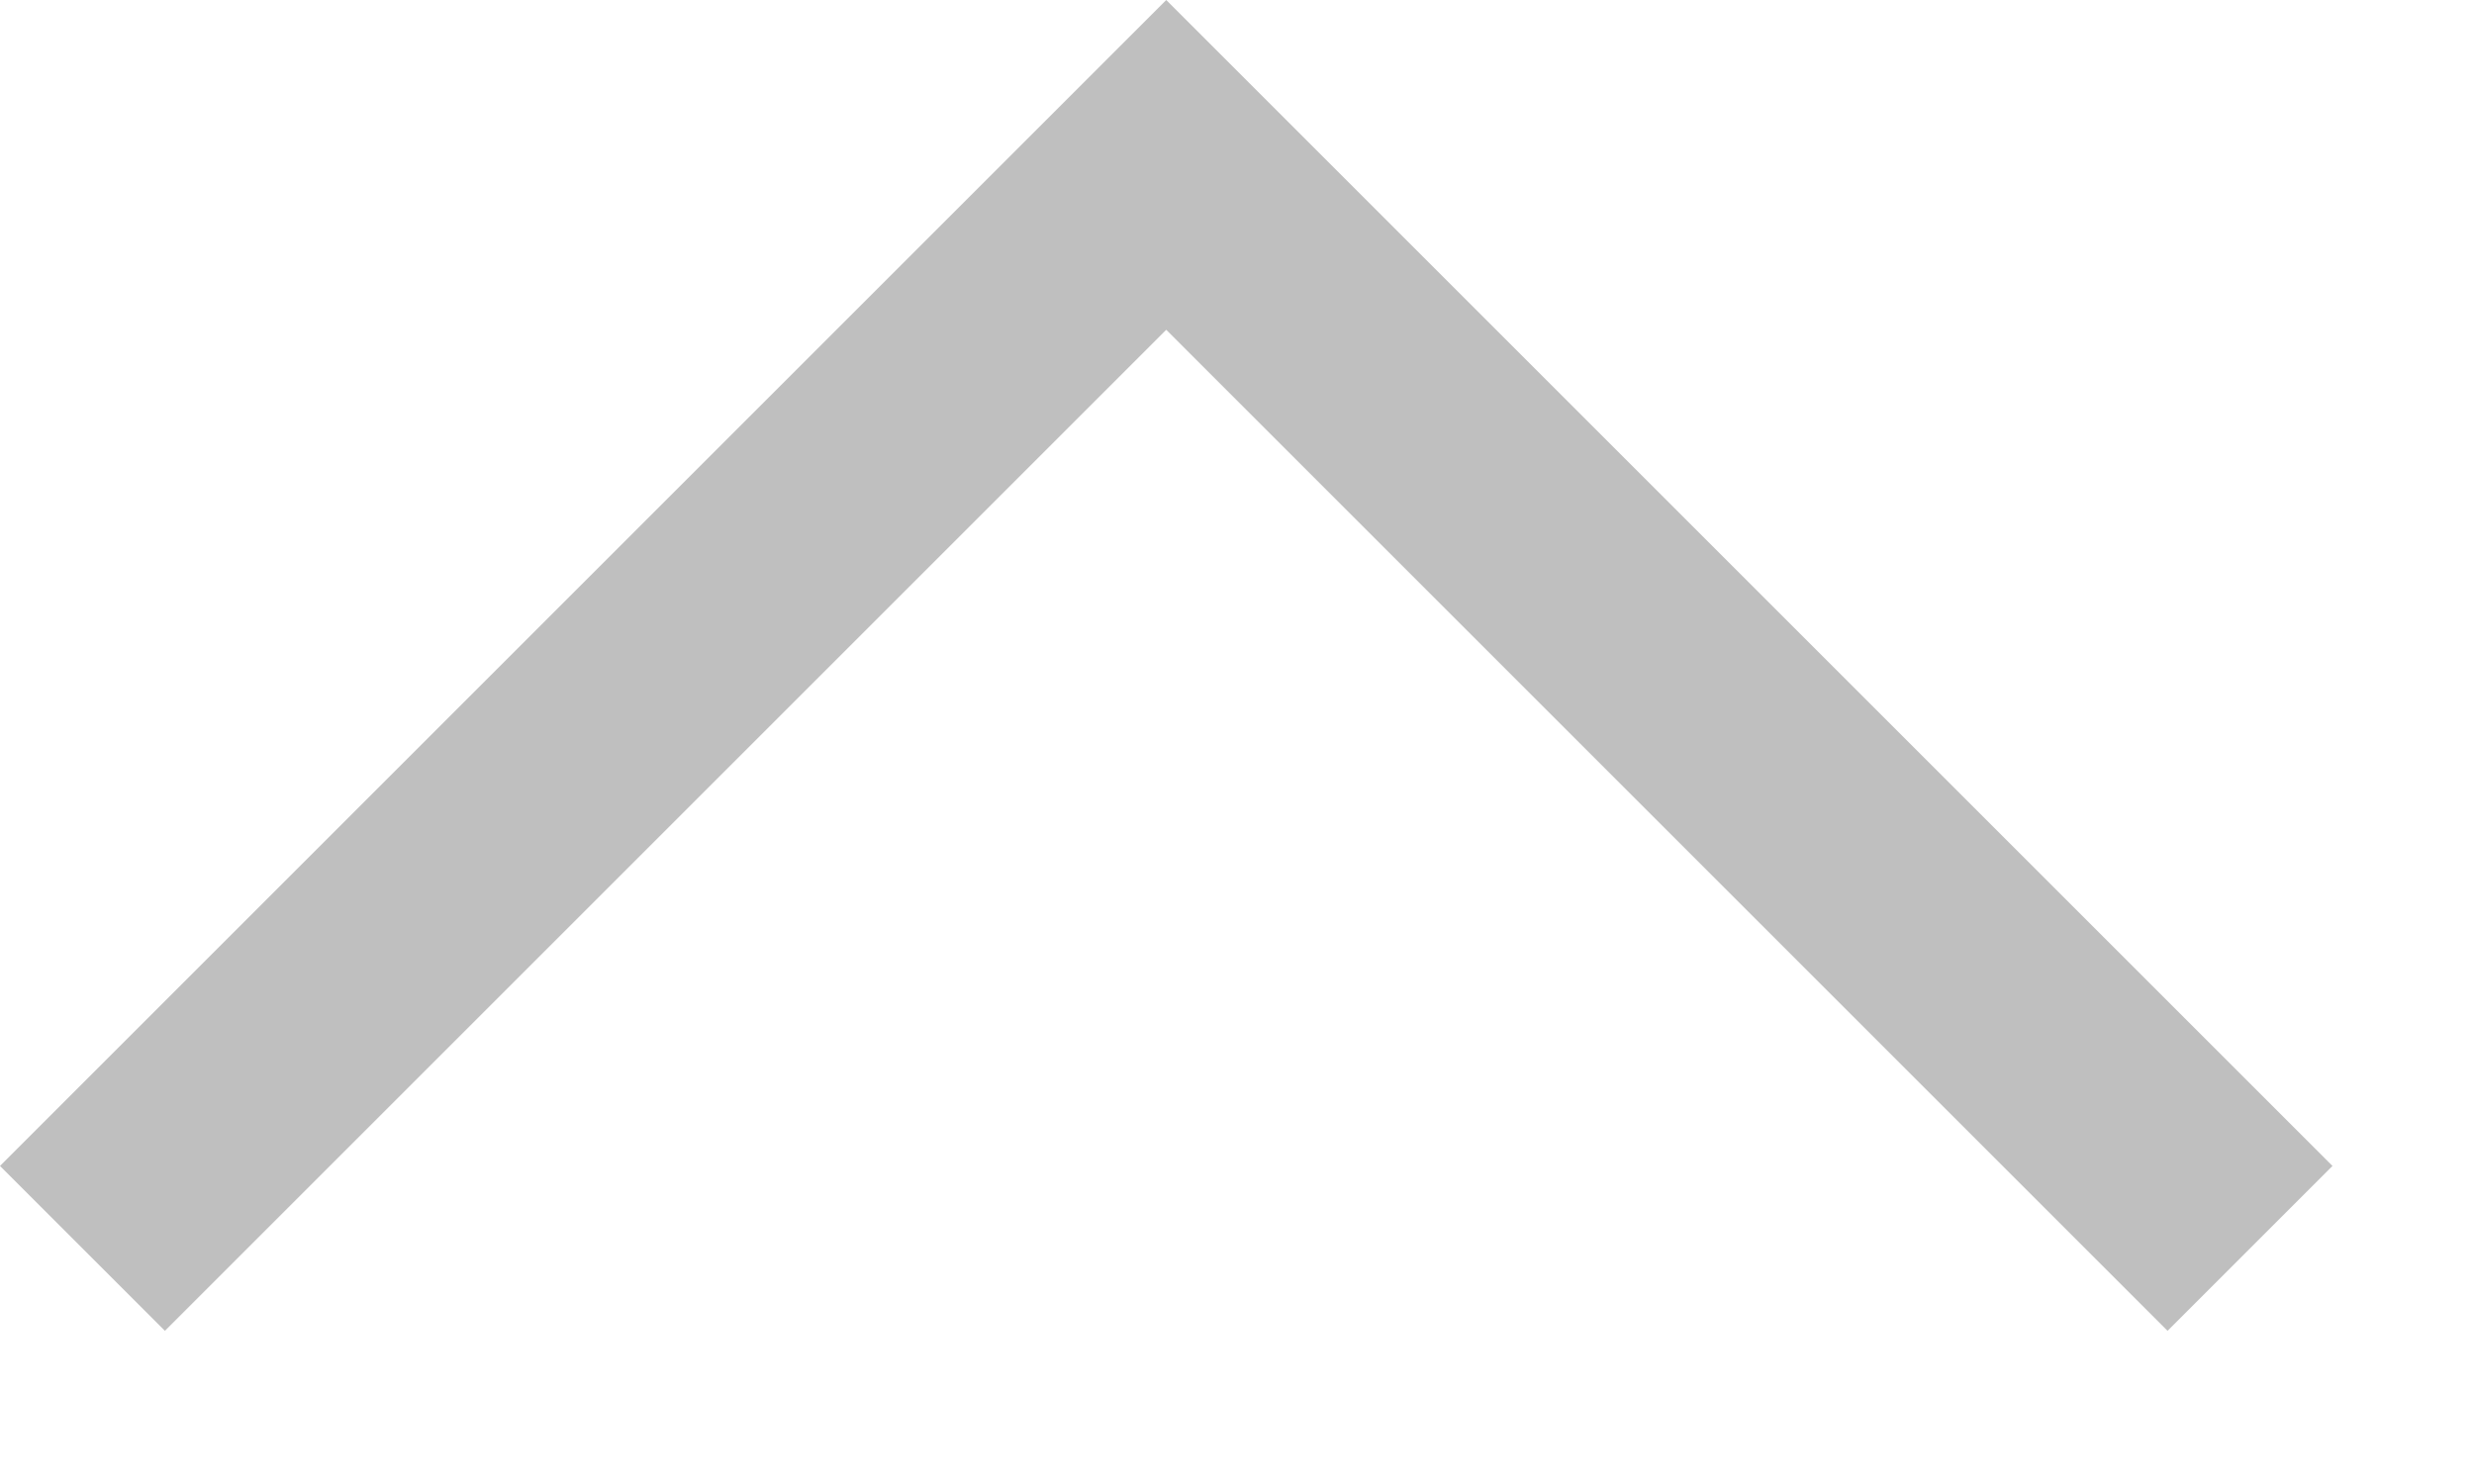
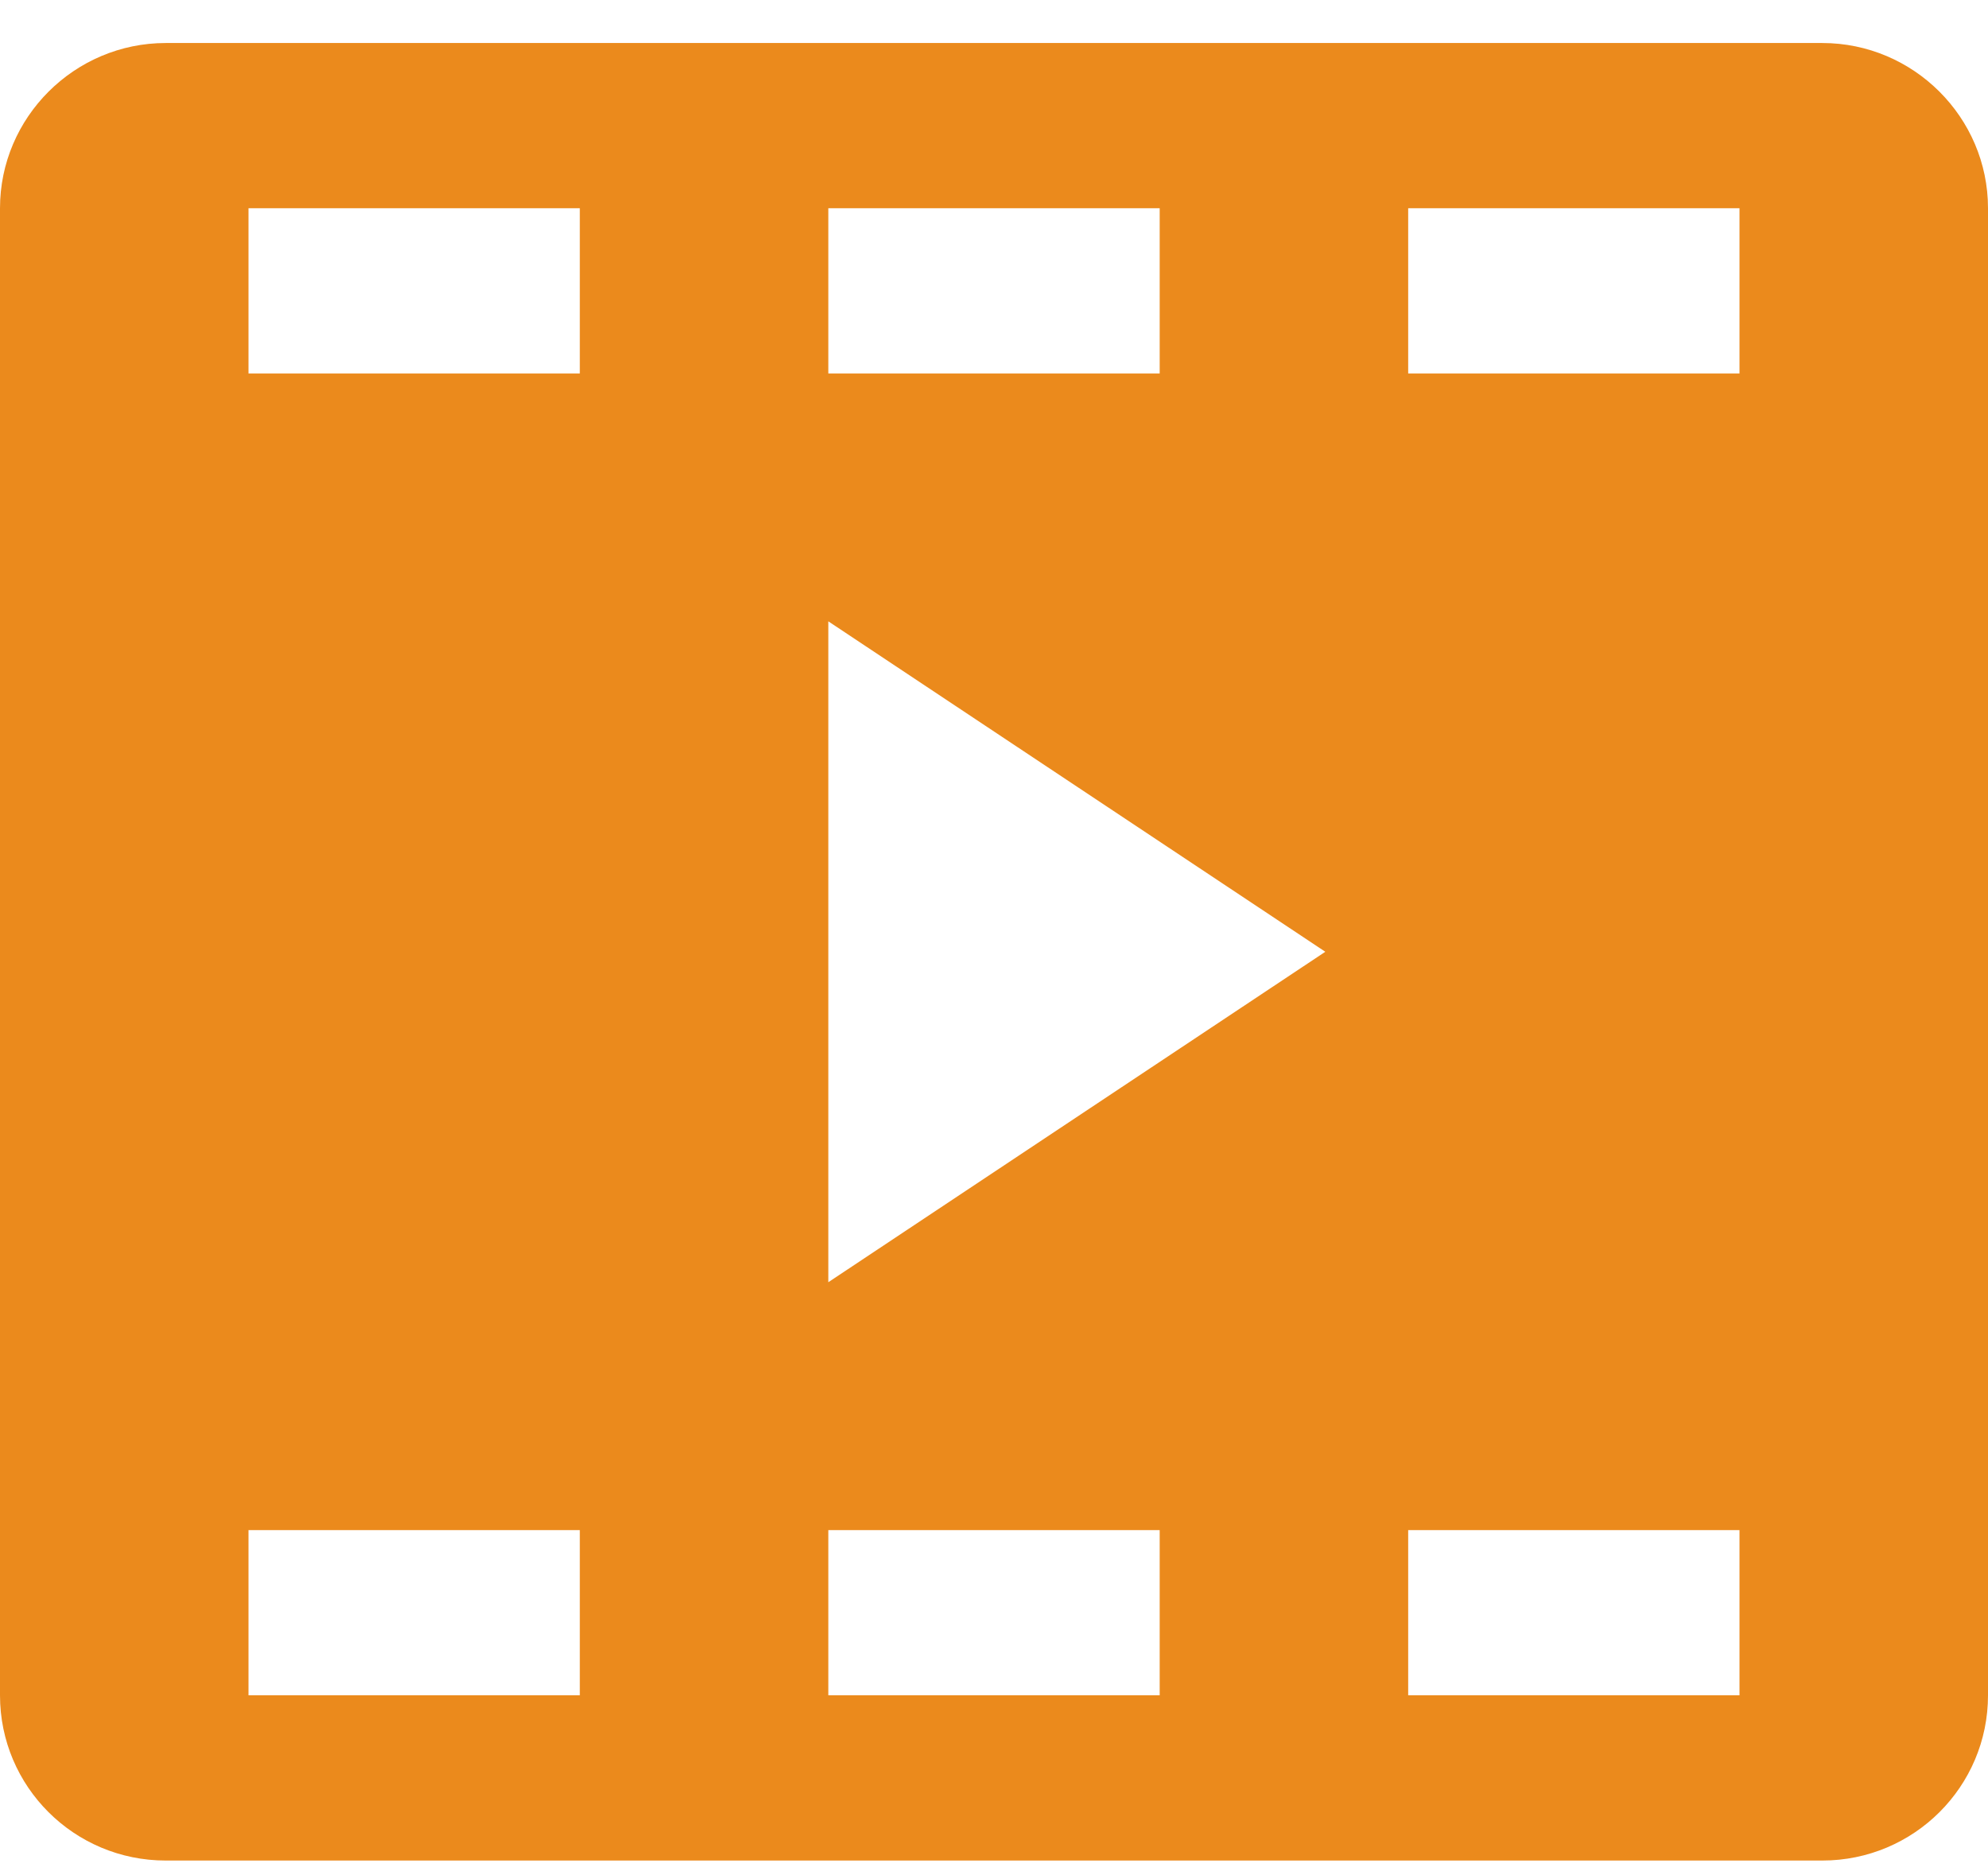
- <svg xmlns="http://www.w3.org/2000/svg" width="15px" height="9px" viewBox="0 0 15 9" version="1.1">
+ <svg xmlns="http://www.w3.org/2000/svg" width="35px" height="33px" viewBox="0 0 35 33" version="1.1">
  <defs />
-   <g id="Личный-кабинет" stroke="none" stroke-width="1" fill="none" fill-rule="evenodd">
-     <g transform="translate(-1008, -523)" id="Combined-Shape" fill="#BFBFBF">
-       <path d="M1021.142,523 L1022.142,524 L1015.071,531.071 L1008,524 L1009,523 L1015.071,529.071 L1021.142,523 Z" transform="translate(1015.071, 527.0355) rotate(-180) translate(-1015.071, -527.0355) " />
+   <g id="Карточка" stroke="none" stroke-width="1" fill="none" fill-rule="evenodd">
+     <g transform="translate(-205, -2285)" id="Group-10" fill="#EB8A1C">
+       <g transform="translate(-290, 2084)">
+         <g id="Group-16" transform="translate(495, 66.75736)">
+           <g id="Group-23" transform="translate(0, 135)">
+             <g id="noun_445607_cc">
+               <g id="Group">
+                 <path d="M32.083,0 L2.917,0 C1.312,0 0,1.309 0,2.909 L0,29.091 C0,30.698 1.305,32 2.917,32 L32.083,32 C33.695,32 35,30.698 35,29.091 L35,2.909 C35,1.309 33.688,0 32.083,0 L32.083,0 Z M14.583,2.909 L20.417,2.909 L20.417,5.818 L14.583,5.818 L14.583,2.909 L14.583,2.909 Z M10.208,29.091 L4.375,29.091 L4.375,26.182 L10.208,26.182 L10.208,29.091 L10.208,29.091 Z M10.208,5.818 L4.375,5.818 L4.375,2.909 L10.208,2.909 L10.208,5.818 L10.208,5.818 Z M20.417,29.091 L14.583,29.091 L14.583,26.182 L20.417,26.182 L20.417,29.091 L20.417,29.091 Z M14.583,21.818 L14.583,10.182 L23.333,16 L14.583,21.818 L14.583,21.818 Z M30.625,29.091 L24.792,29.091 L24.792,26.182 L30.625,26.182 L30.625,29.091 L30.625,29.091 Z M30.625,5.818 L24.792,5.818 L24.792,2.909 L30.625,2.909 L30.625,5.818 L30.625,5.818 Z" id="Shape" />
+               </g>
+             </g>
+           </g>
+         </g>
+       </g>
    </g>
  </g>
</svg>
